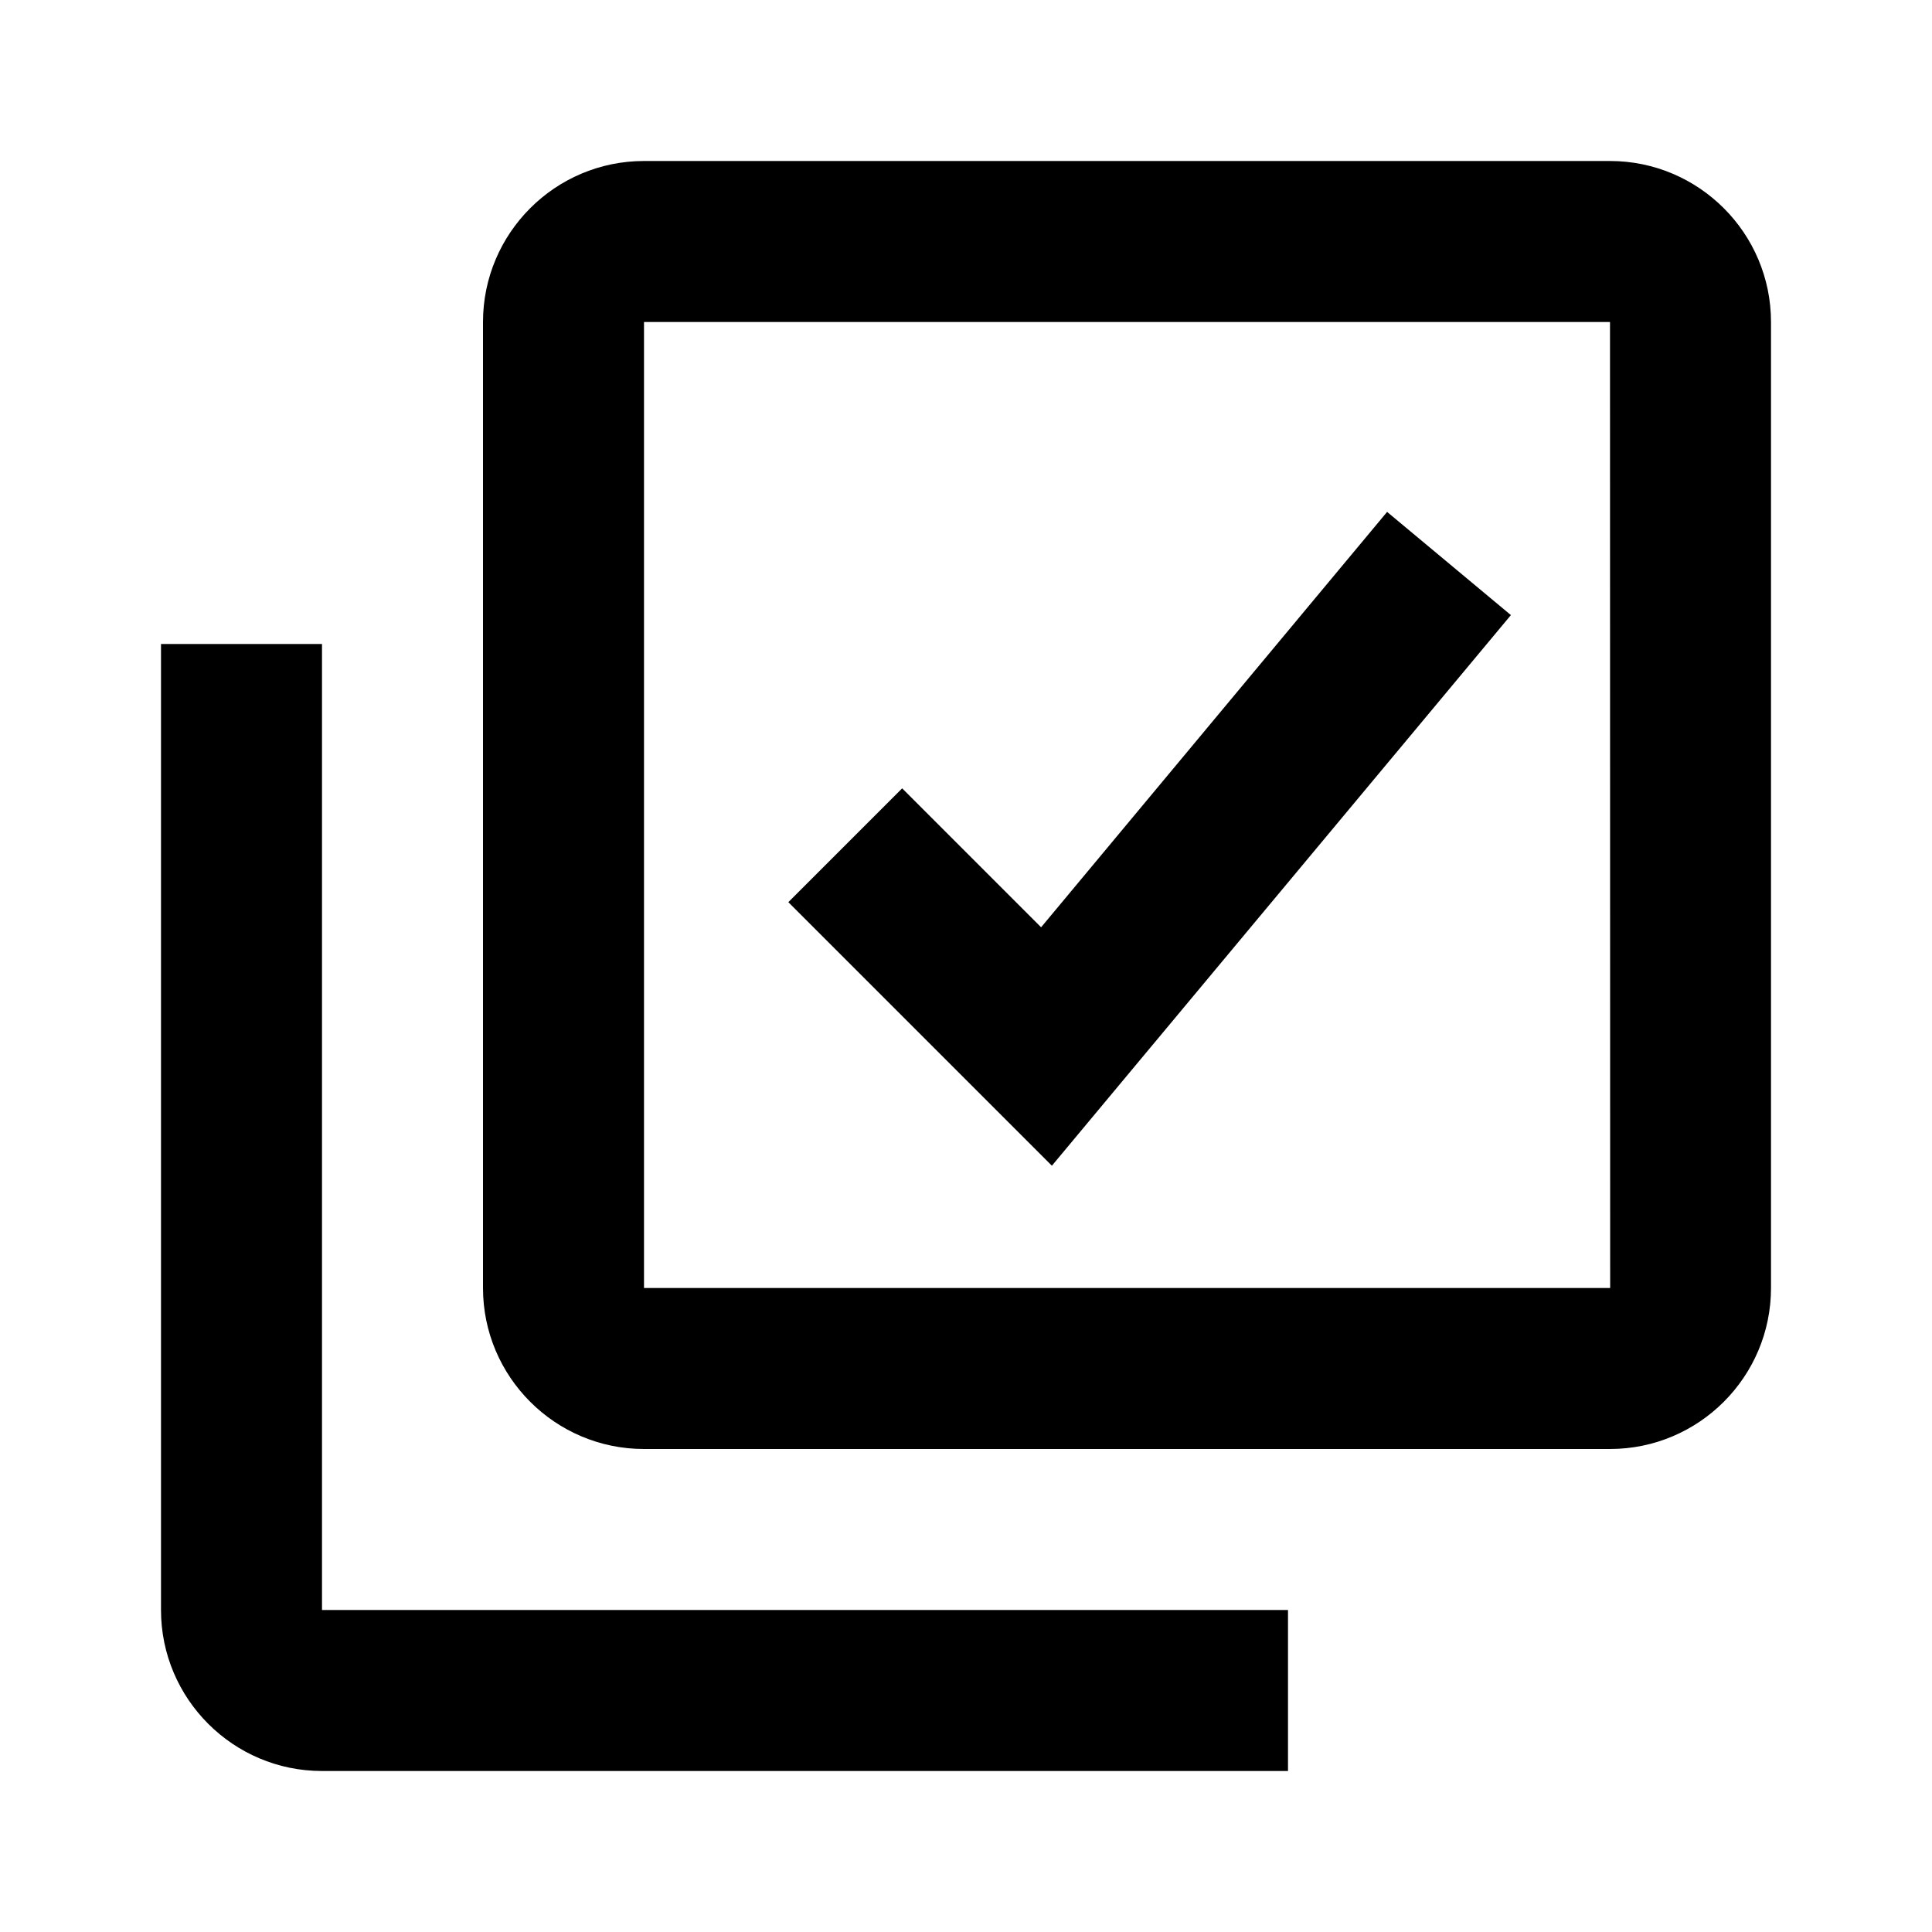
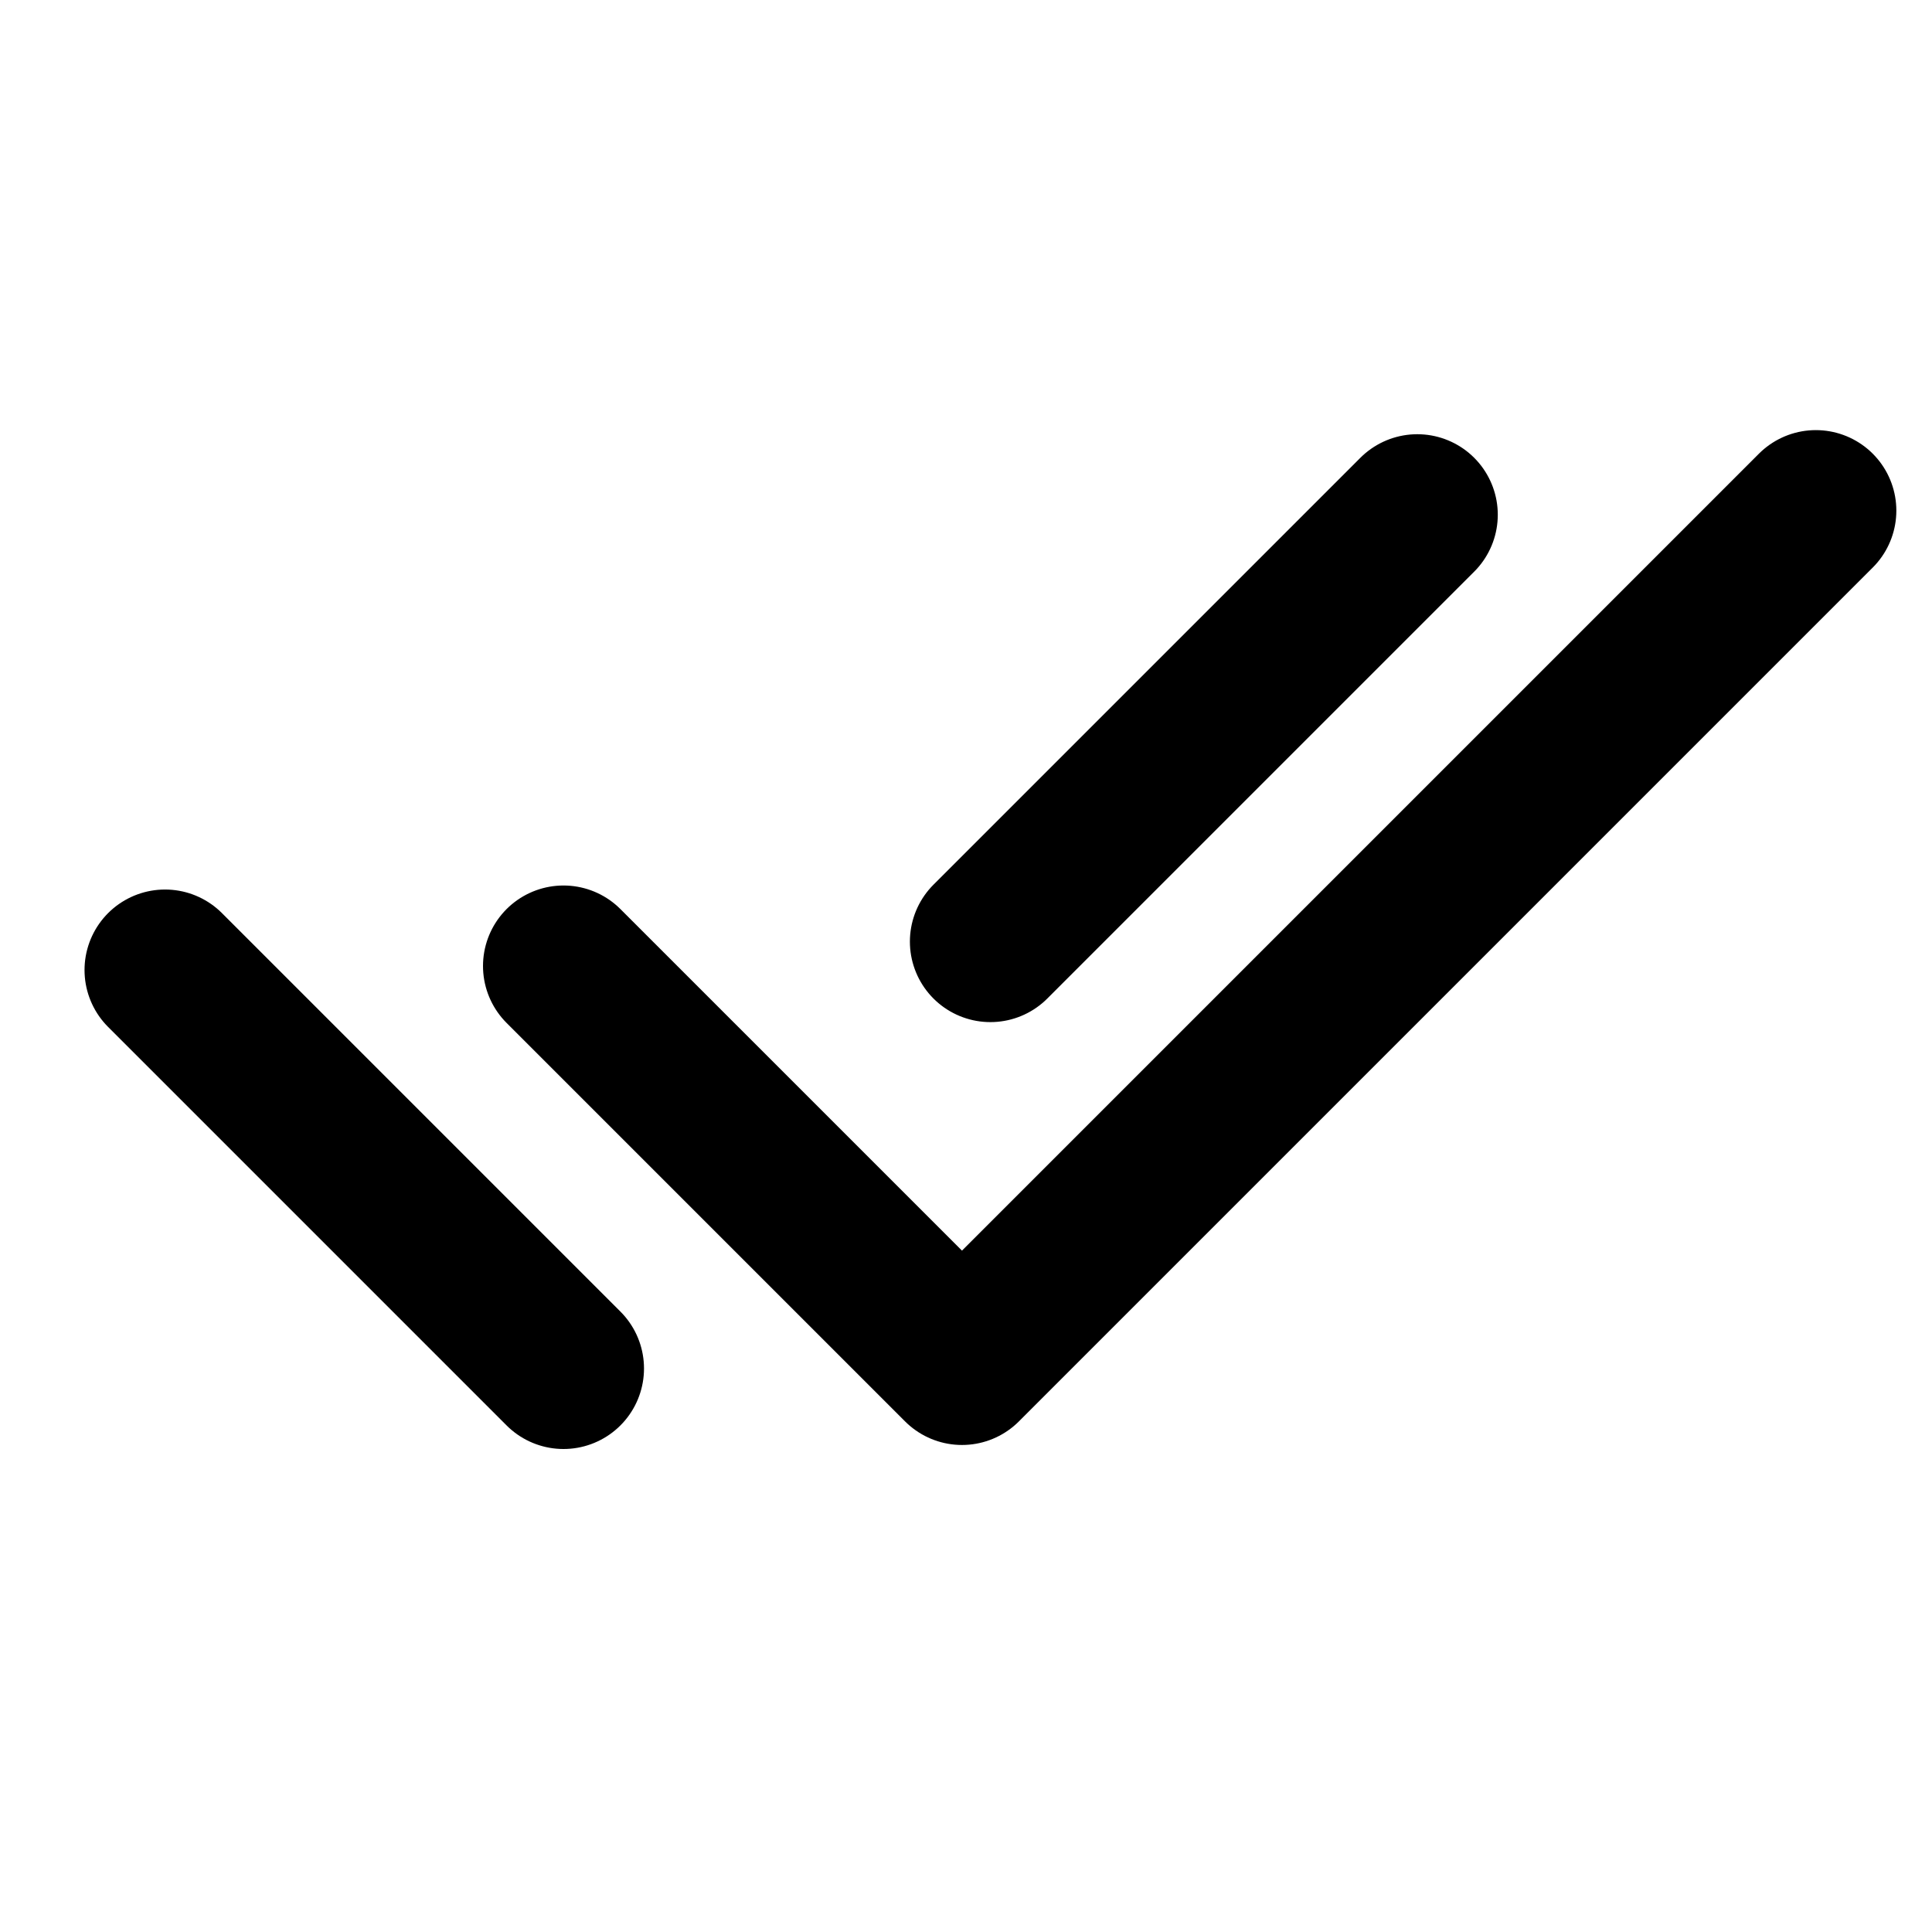
- <svg xmlns="http://www.w3.org/2000/svg" fill="currentColor" width="800px" height="800px" viewBox="0 0 24 24">
-   <path d="M20 2H8c-1.103 0-2 .897-2 2v12c0 1.103.897 2 2 2h12c1.103 0 2-.897 2-2V4c0-1.103-.897-2-2-2zM8 16V4h12l.002 12H8z" />
-   <path d="M4 8H2v12c0 1.103.897 2 2 2h12v-2H4V8zm8.933 3.519-1.726-1.726-1.414 1.414 3.274 3.274 5.702-6.84-1.538-1.282z" />
+ <svg xmlns="http://www.w3.org/2000/svg" width="800px" height="800px" viewBox="0 0 24 24" fill="none">
+   <g id="Interface / Check_All_Big">
+     <path id="Vector" d="M7 12L11.95 16.95L22.557 6.343M2.05 12.05L7 17M17.606 6.394L12.303 11.697" stroke="currentColor" stroke-width="2" stroke-linecap="round" stroke-linejoin="round" />
+   </g>
</svg>
